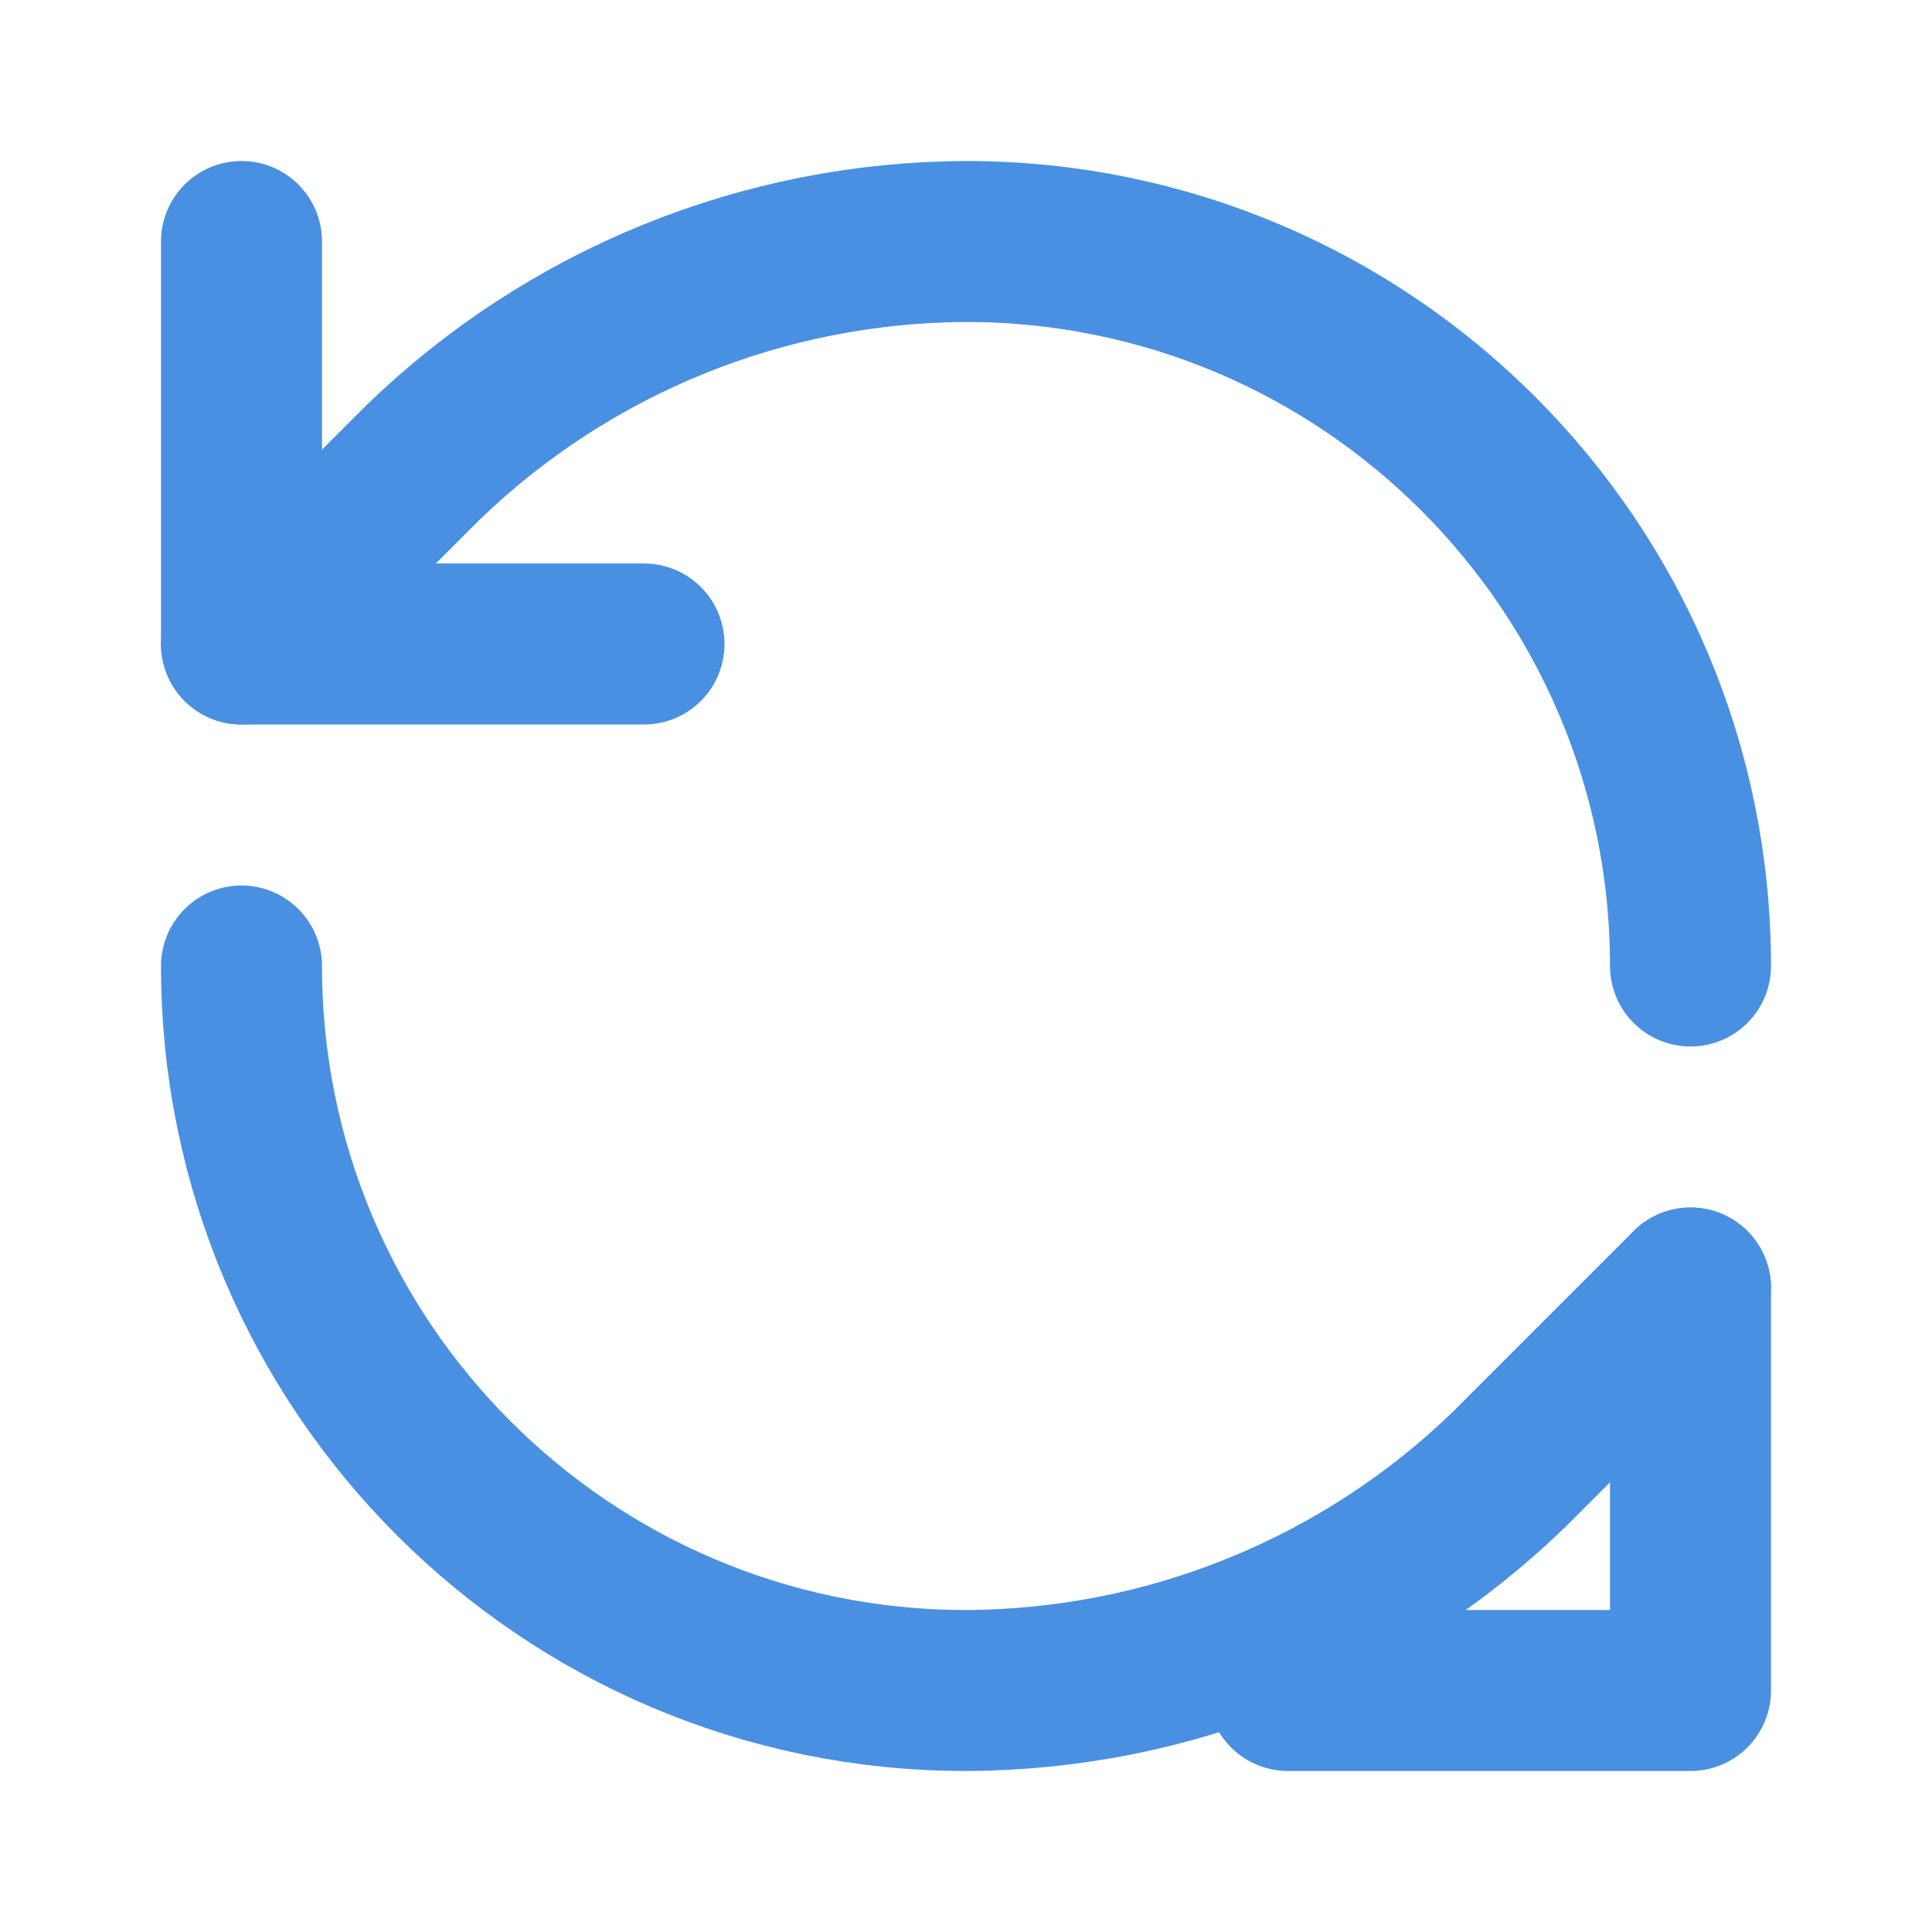
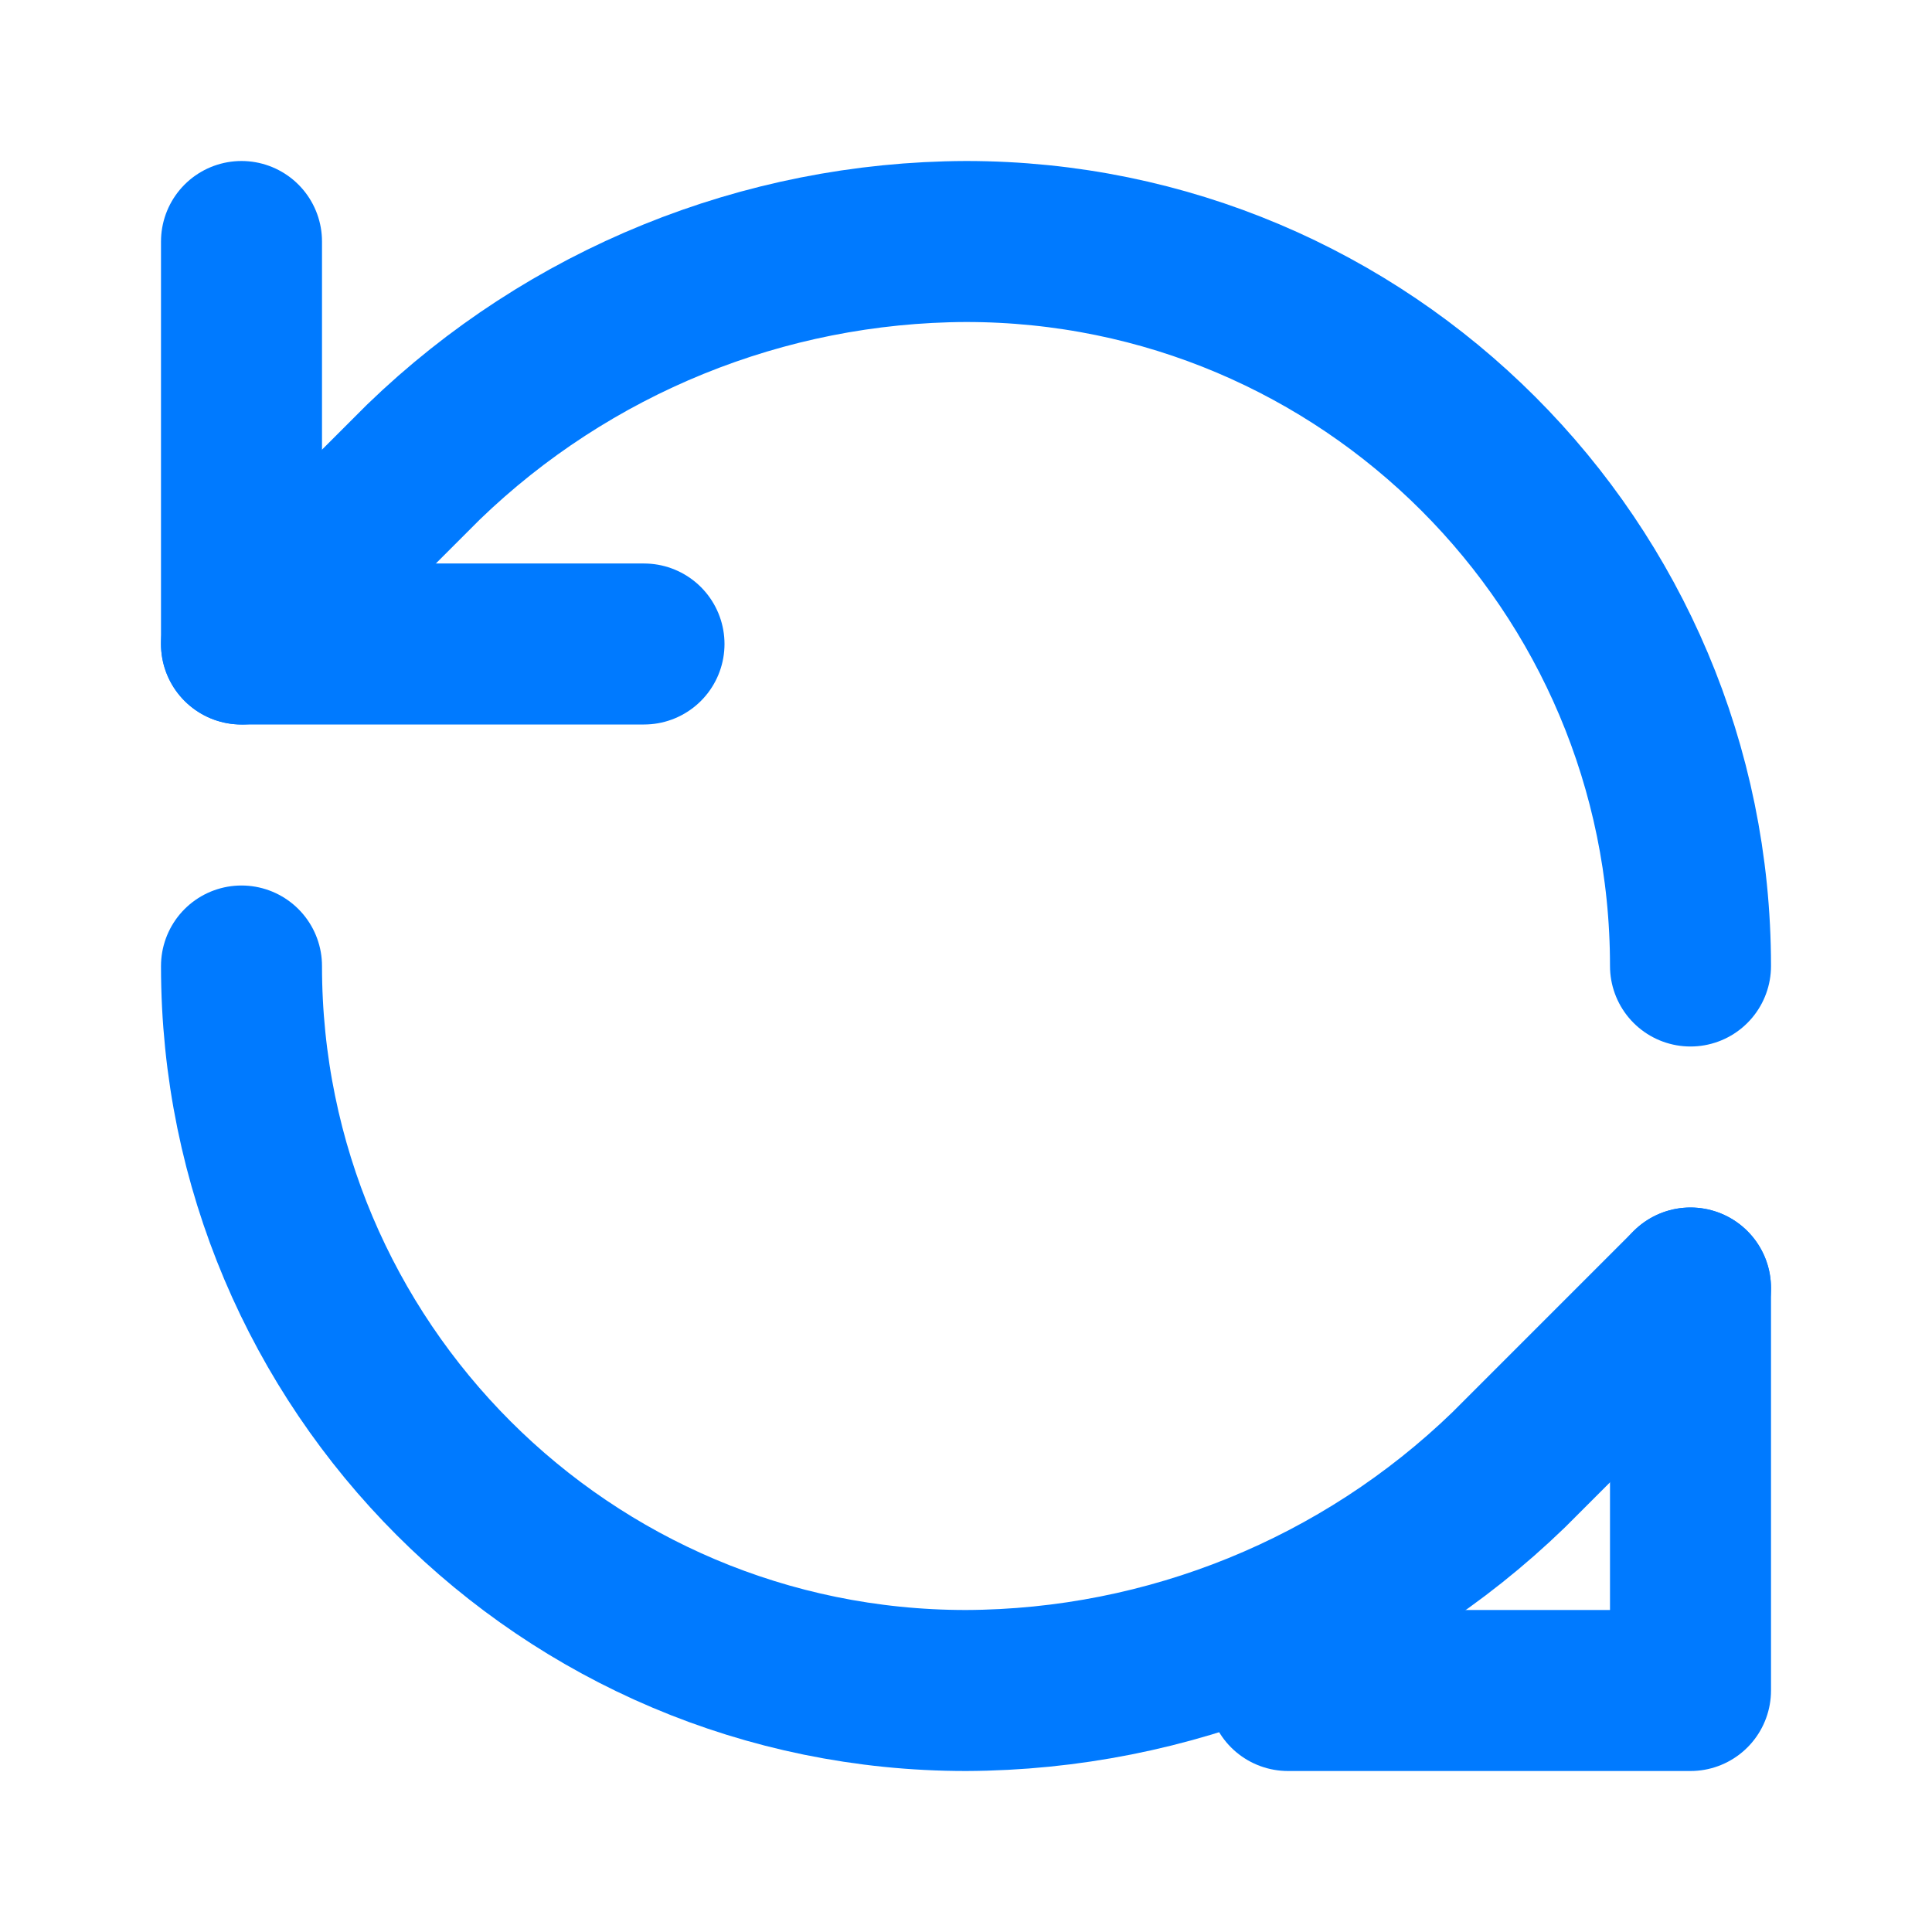
- <svg xmlns="http://www.w3.org/2000/svg" viewBox="0 0 24 24" fill="none" stroke="#4A90E2" stroke-width="2" stroke-linecap="round" stroke-linejoin="round">
+ <svg xmlns="http://www.w3.org/2000/svg" viewBox="0 0 24 24" fill="none" stroke="#007AFF" stroke-width="2" stroke-linecap="round" stroke-linejoin="round">
  <path d="M21 12a9 9 0 0 0-9-9 9.75 9.75 0 0 0-6.74 2.74L3 8" />
  <path d="M3 3v5h5" />
  <path d="M3 12a9 9 0 0 0 9 9 9.75 9.75 0 0 0 6.74-2.74L21 16" />
  <path d="M16 21h5v-5" />
</svg>
